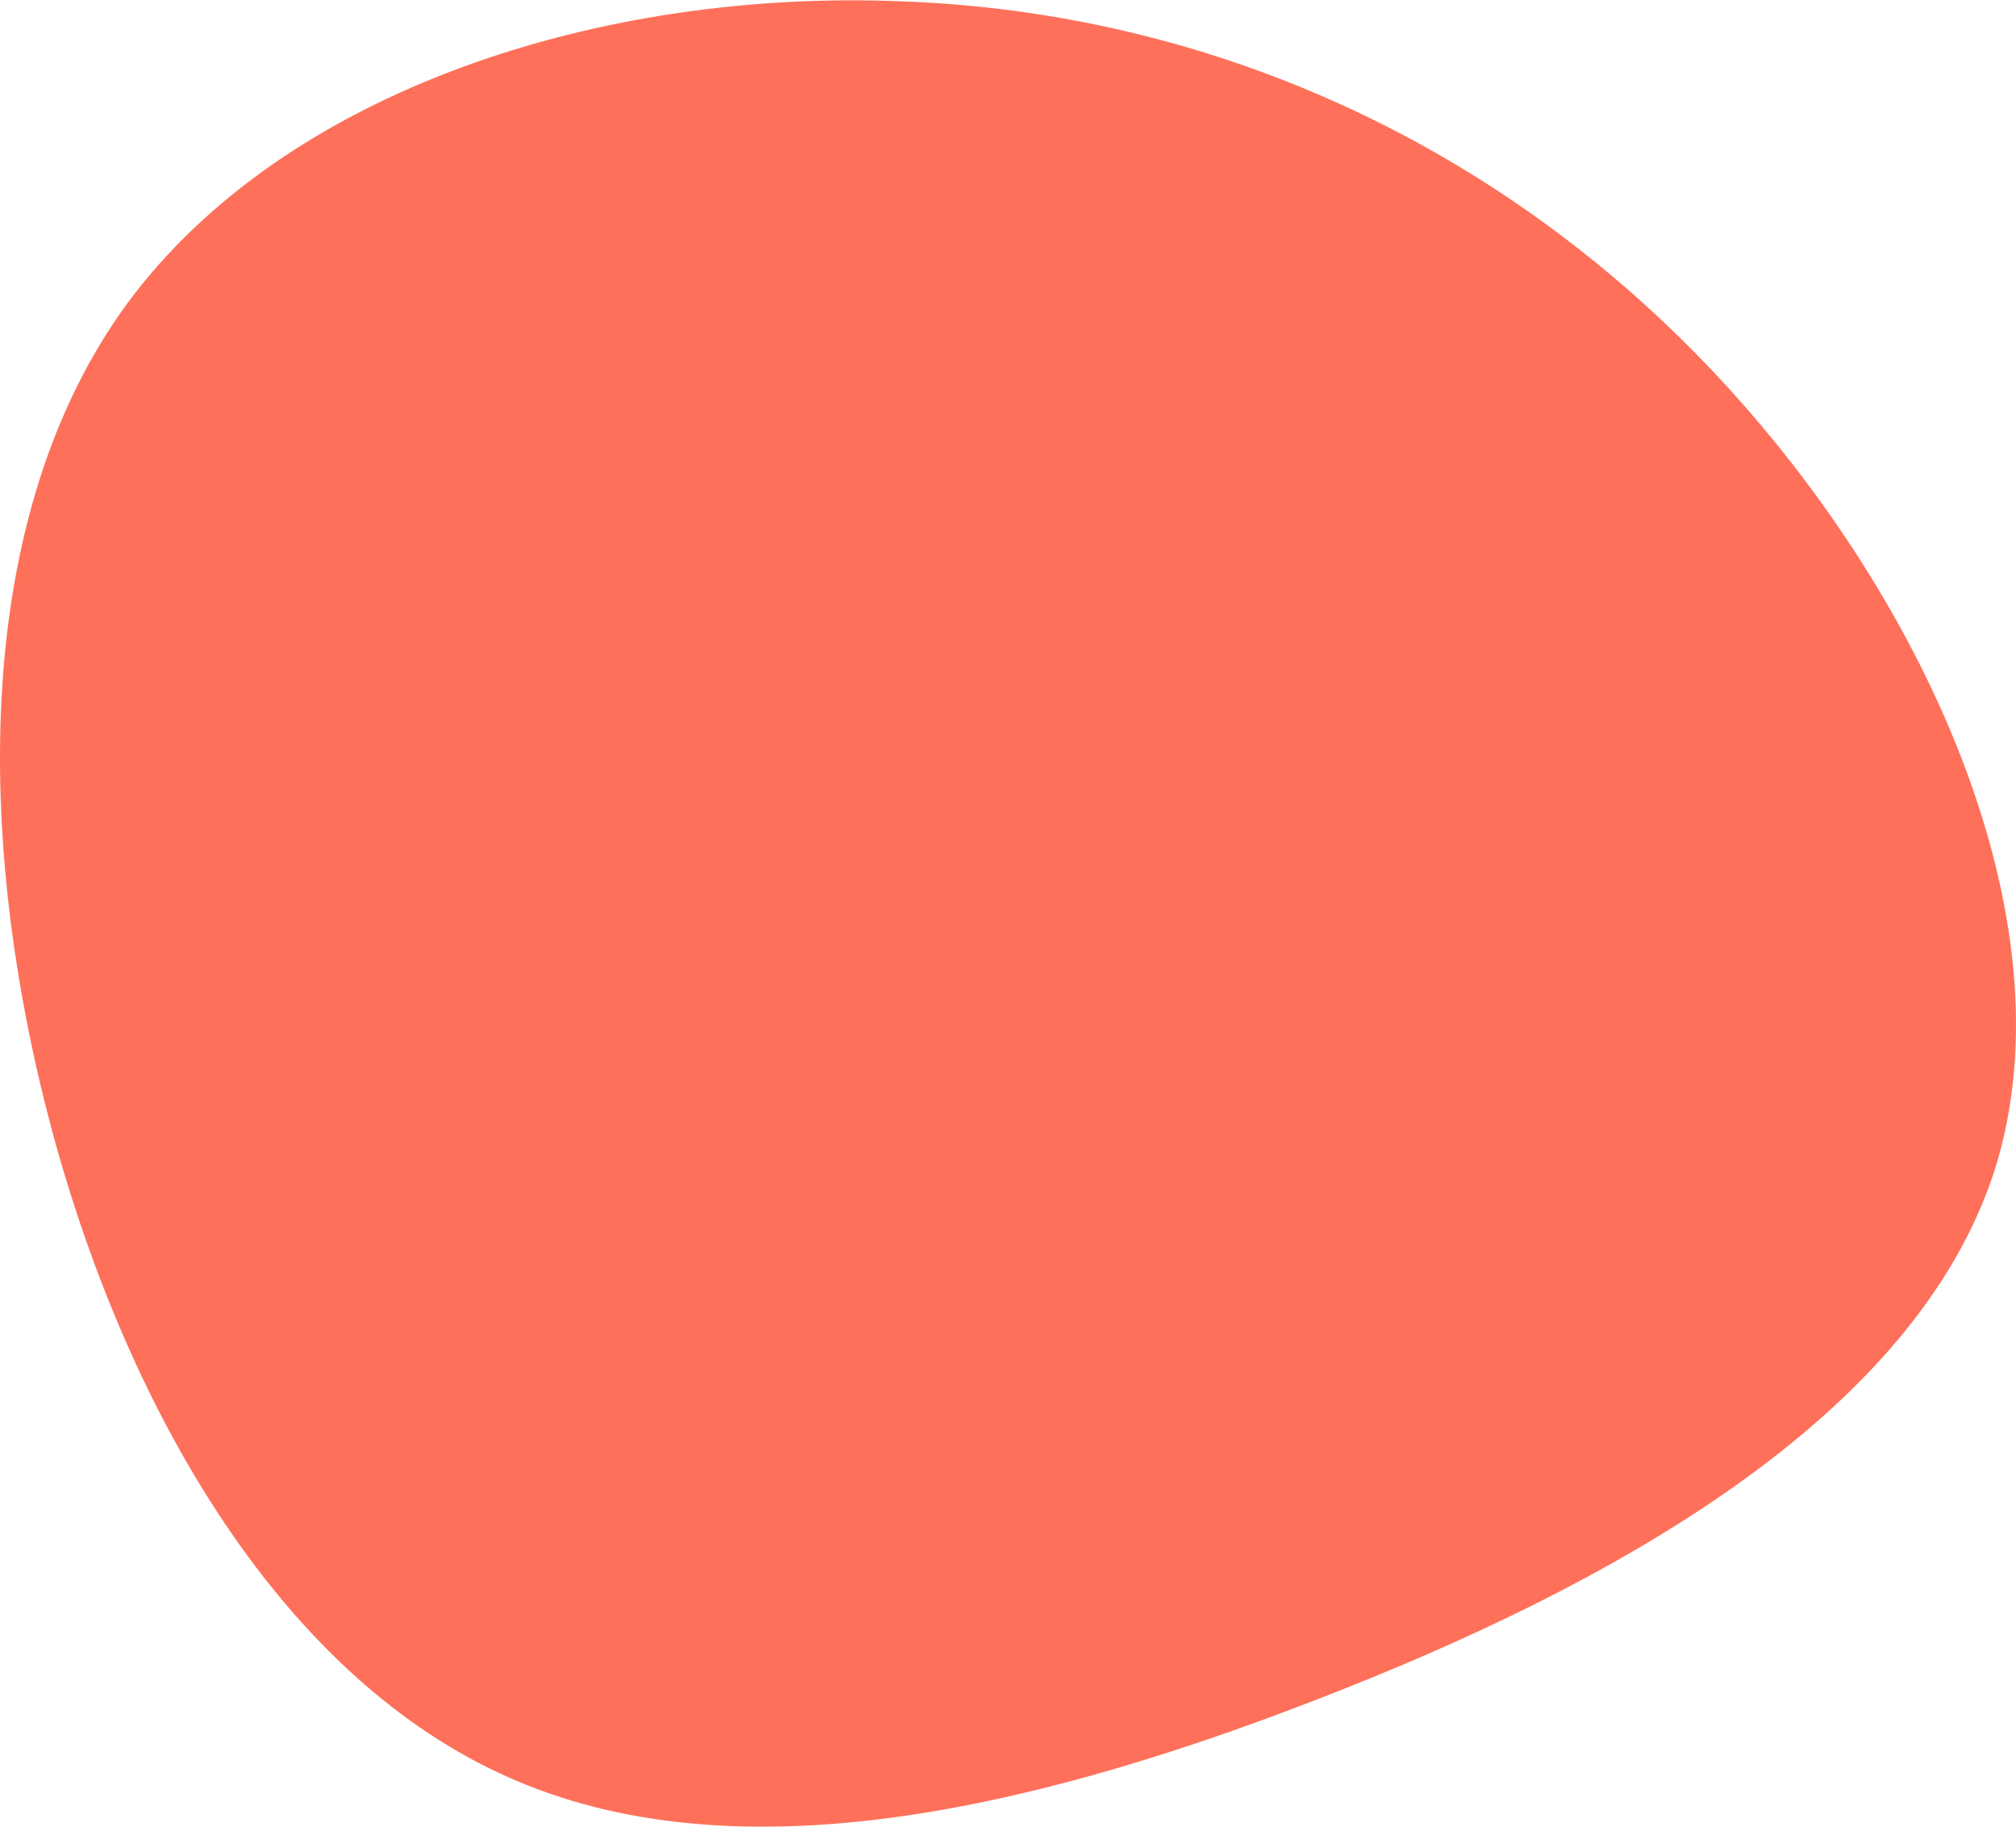
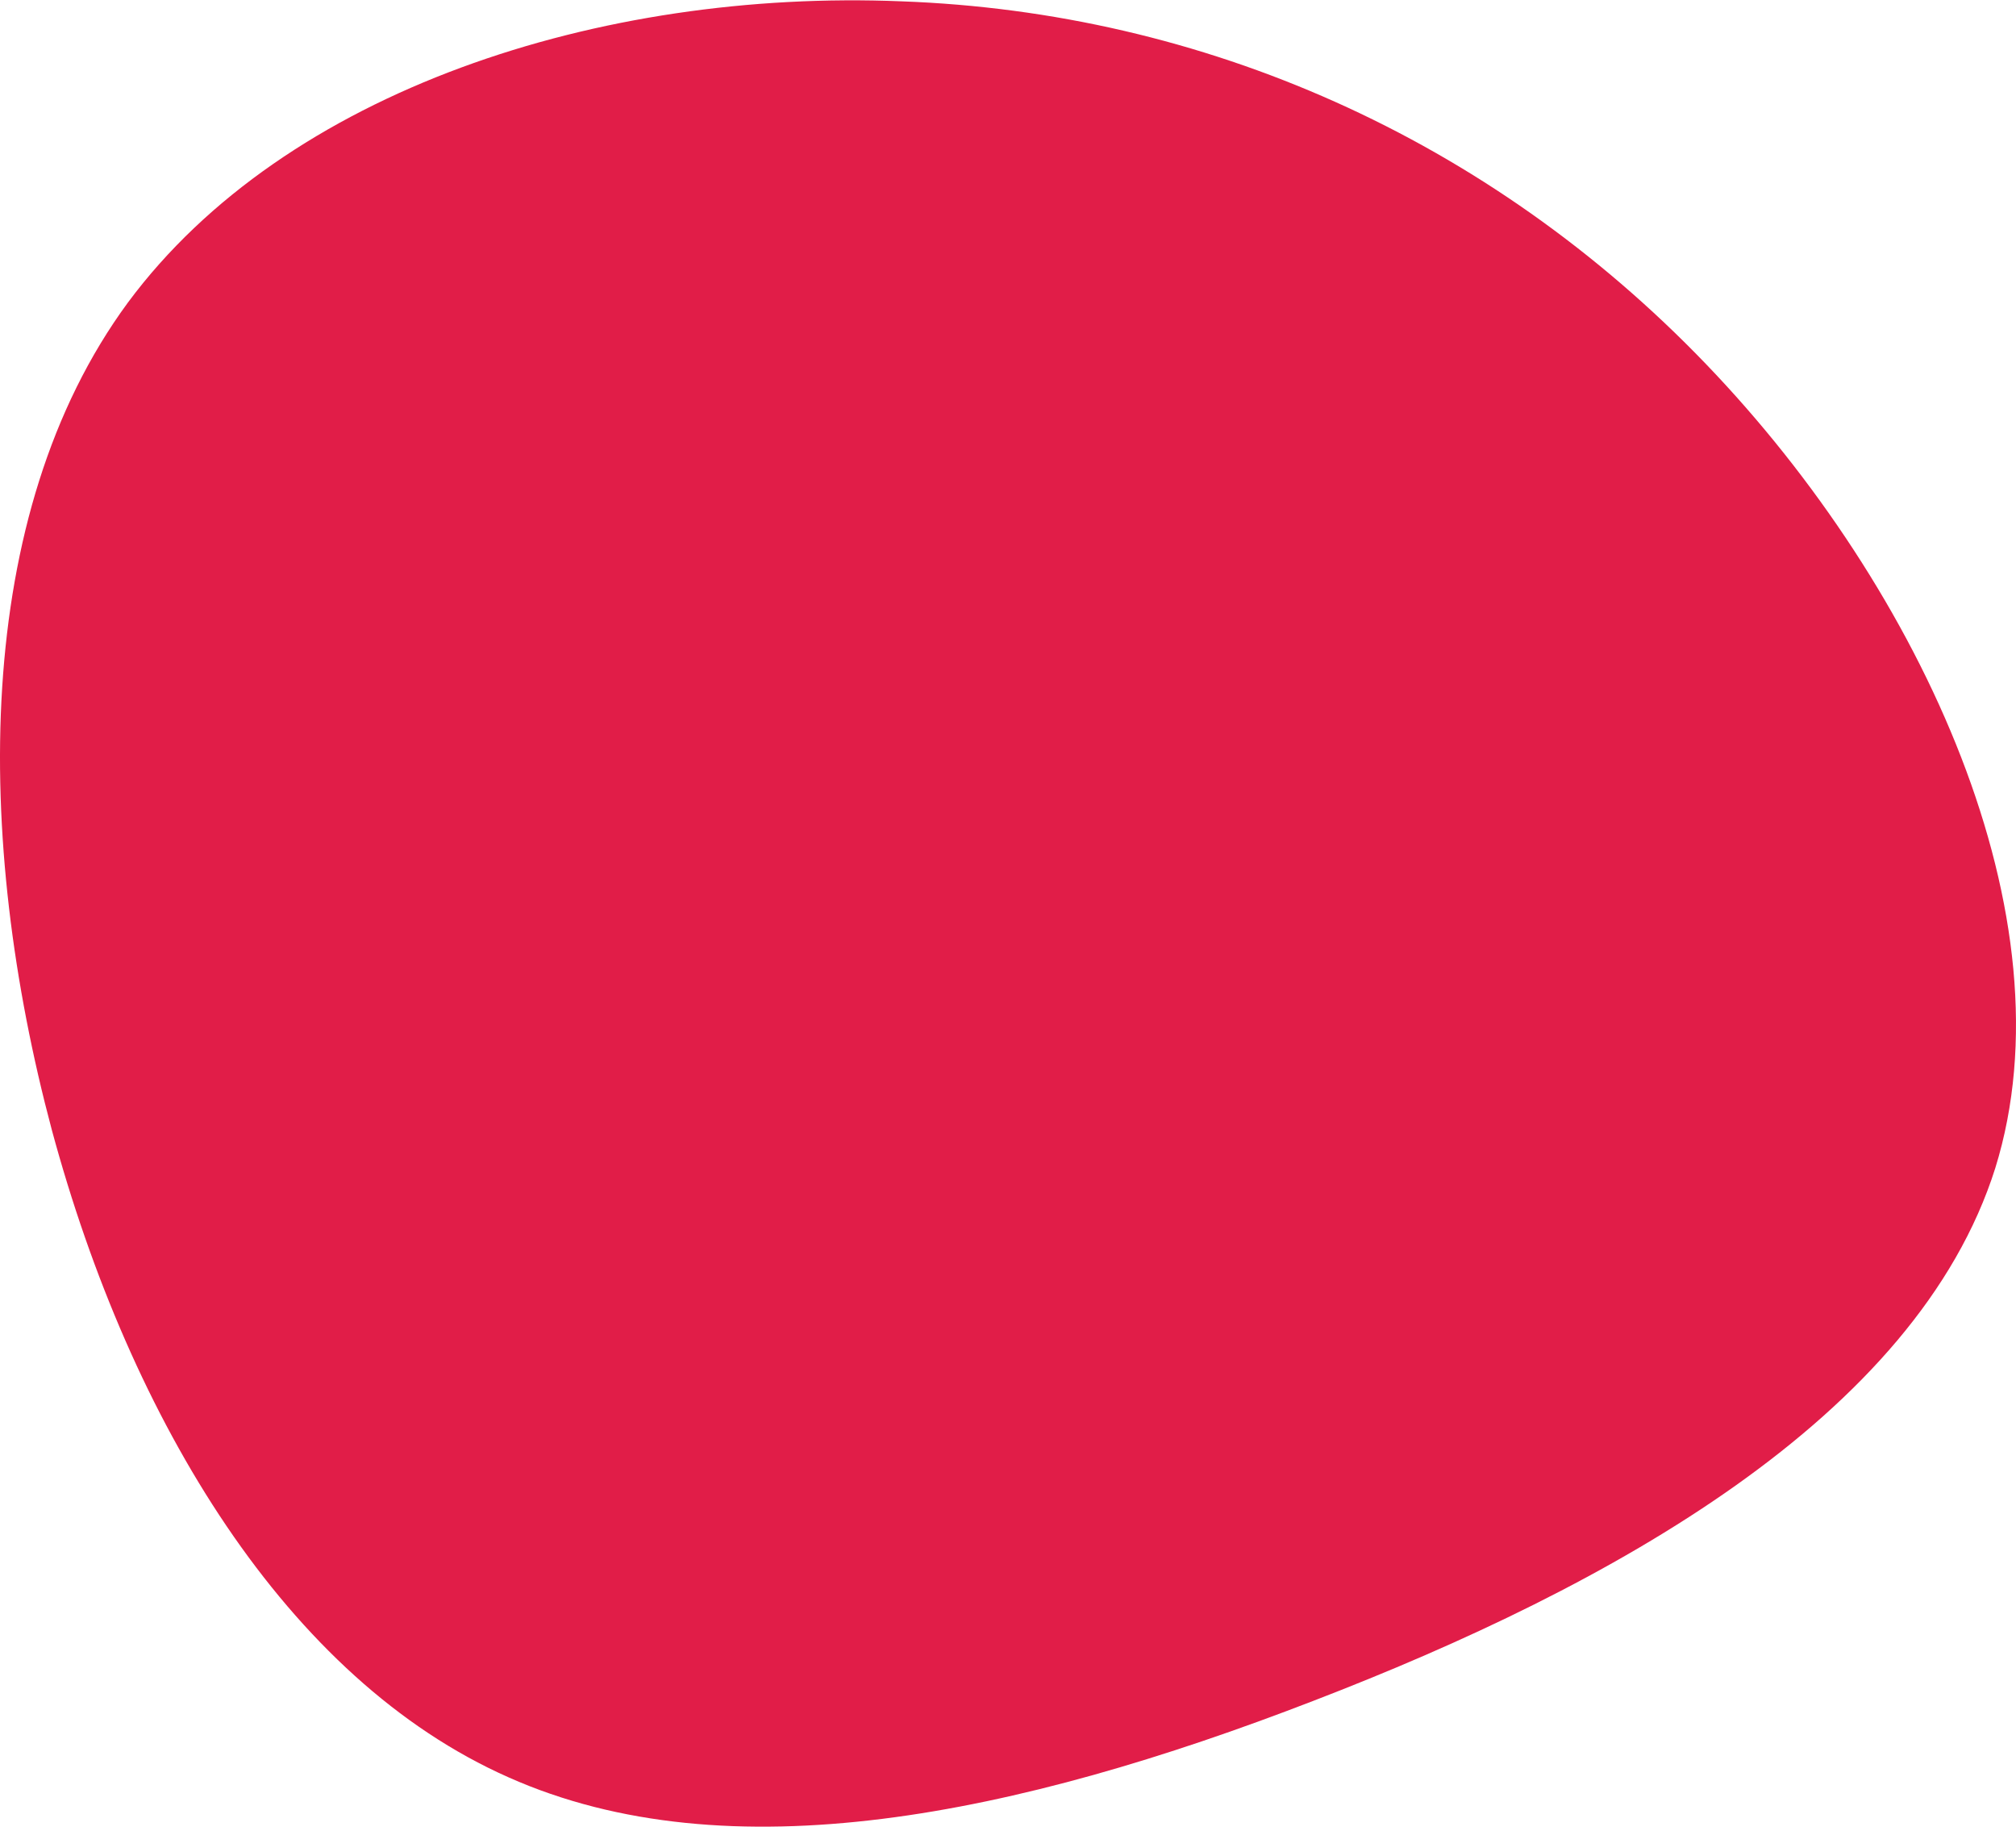
<svg xmlns="http://www.w3.org/2000/svg" width="509" height="462" viewBox="0 0 509 462" fill="none">
-   <path d="M430.684 91.848C485.587 148.958 523.332 231.872 503.773 294.831C483.871 357.79 406.664 400.451 331.516 429.351C256.711 458.25 183.965 473.388 128.376 448.617C72.444 423.846 32.983 358.822 13.081 285.198C-6.478 211.917 -7.165 130.036 32.297 76.366C72.101 22.695 151.71 -2.763 227.544 0.333C303.722 3.085 375.781 34.737 430.684 91.848Z" fill="#FE705A" />
+   <path d="M430.684 91.848C485.587 148.958 523.332 231.872 503.773 294.831C483.871 357.79 406.664 400.451 331.516 429.351C256.711 458.25 183.965 473.388 128.376 448.617C72.444 423.846 32.983 358.822 13.081 285.198C-6.478 211.917 -7.165 130.036 32.297 76.366C72.101 22.695 151.71 -2.763 227.544 0.333C303.722 3.085 375.781 34.737 430.684 91.848Z" fill="#E11D48" />
</svg>
